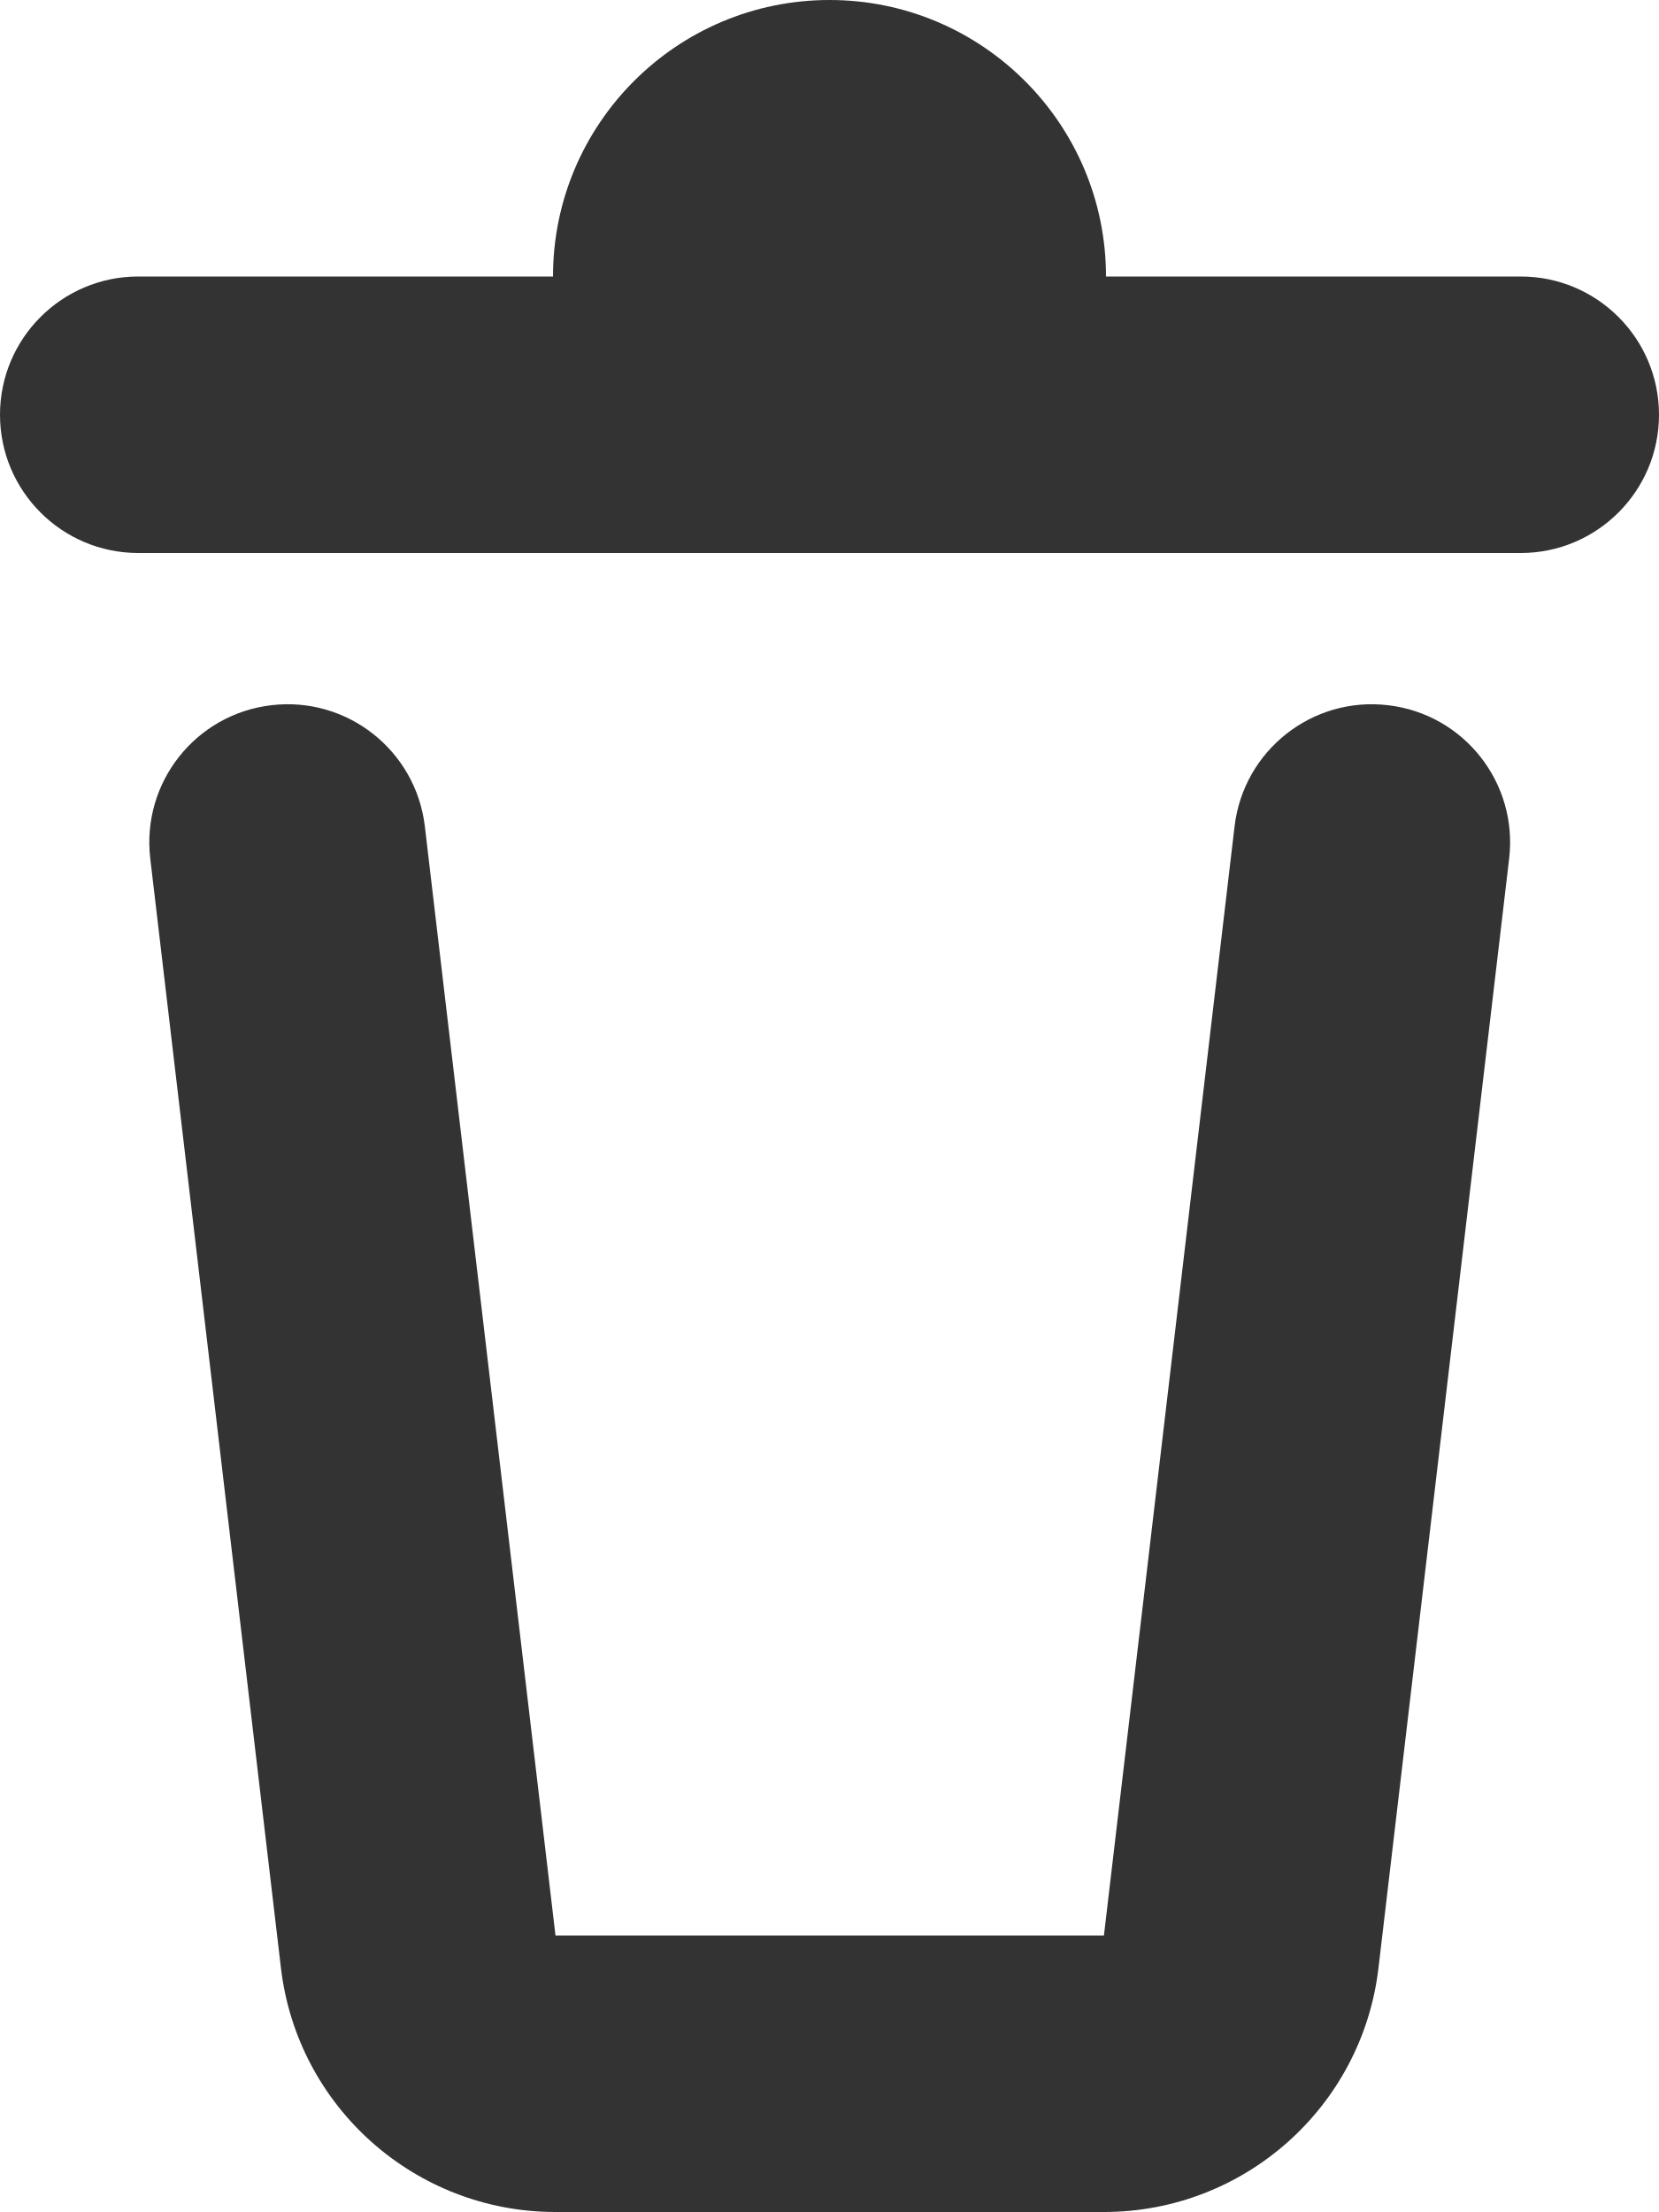
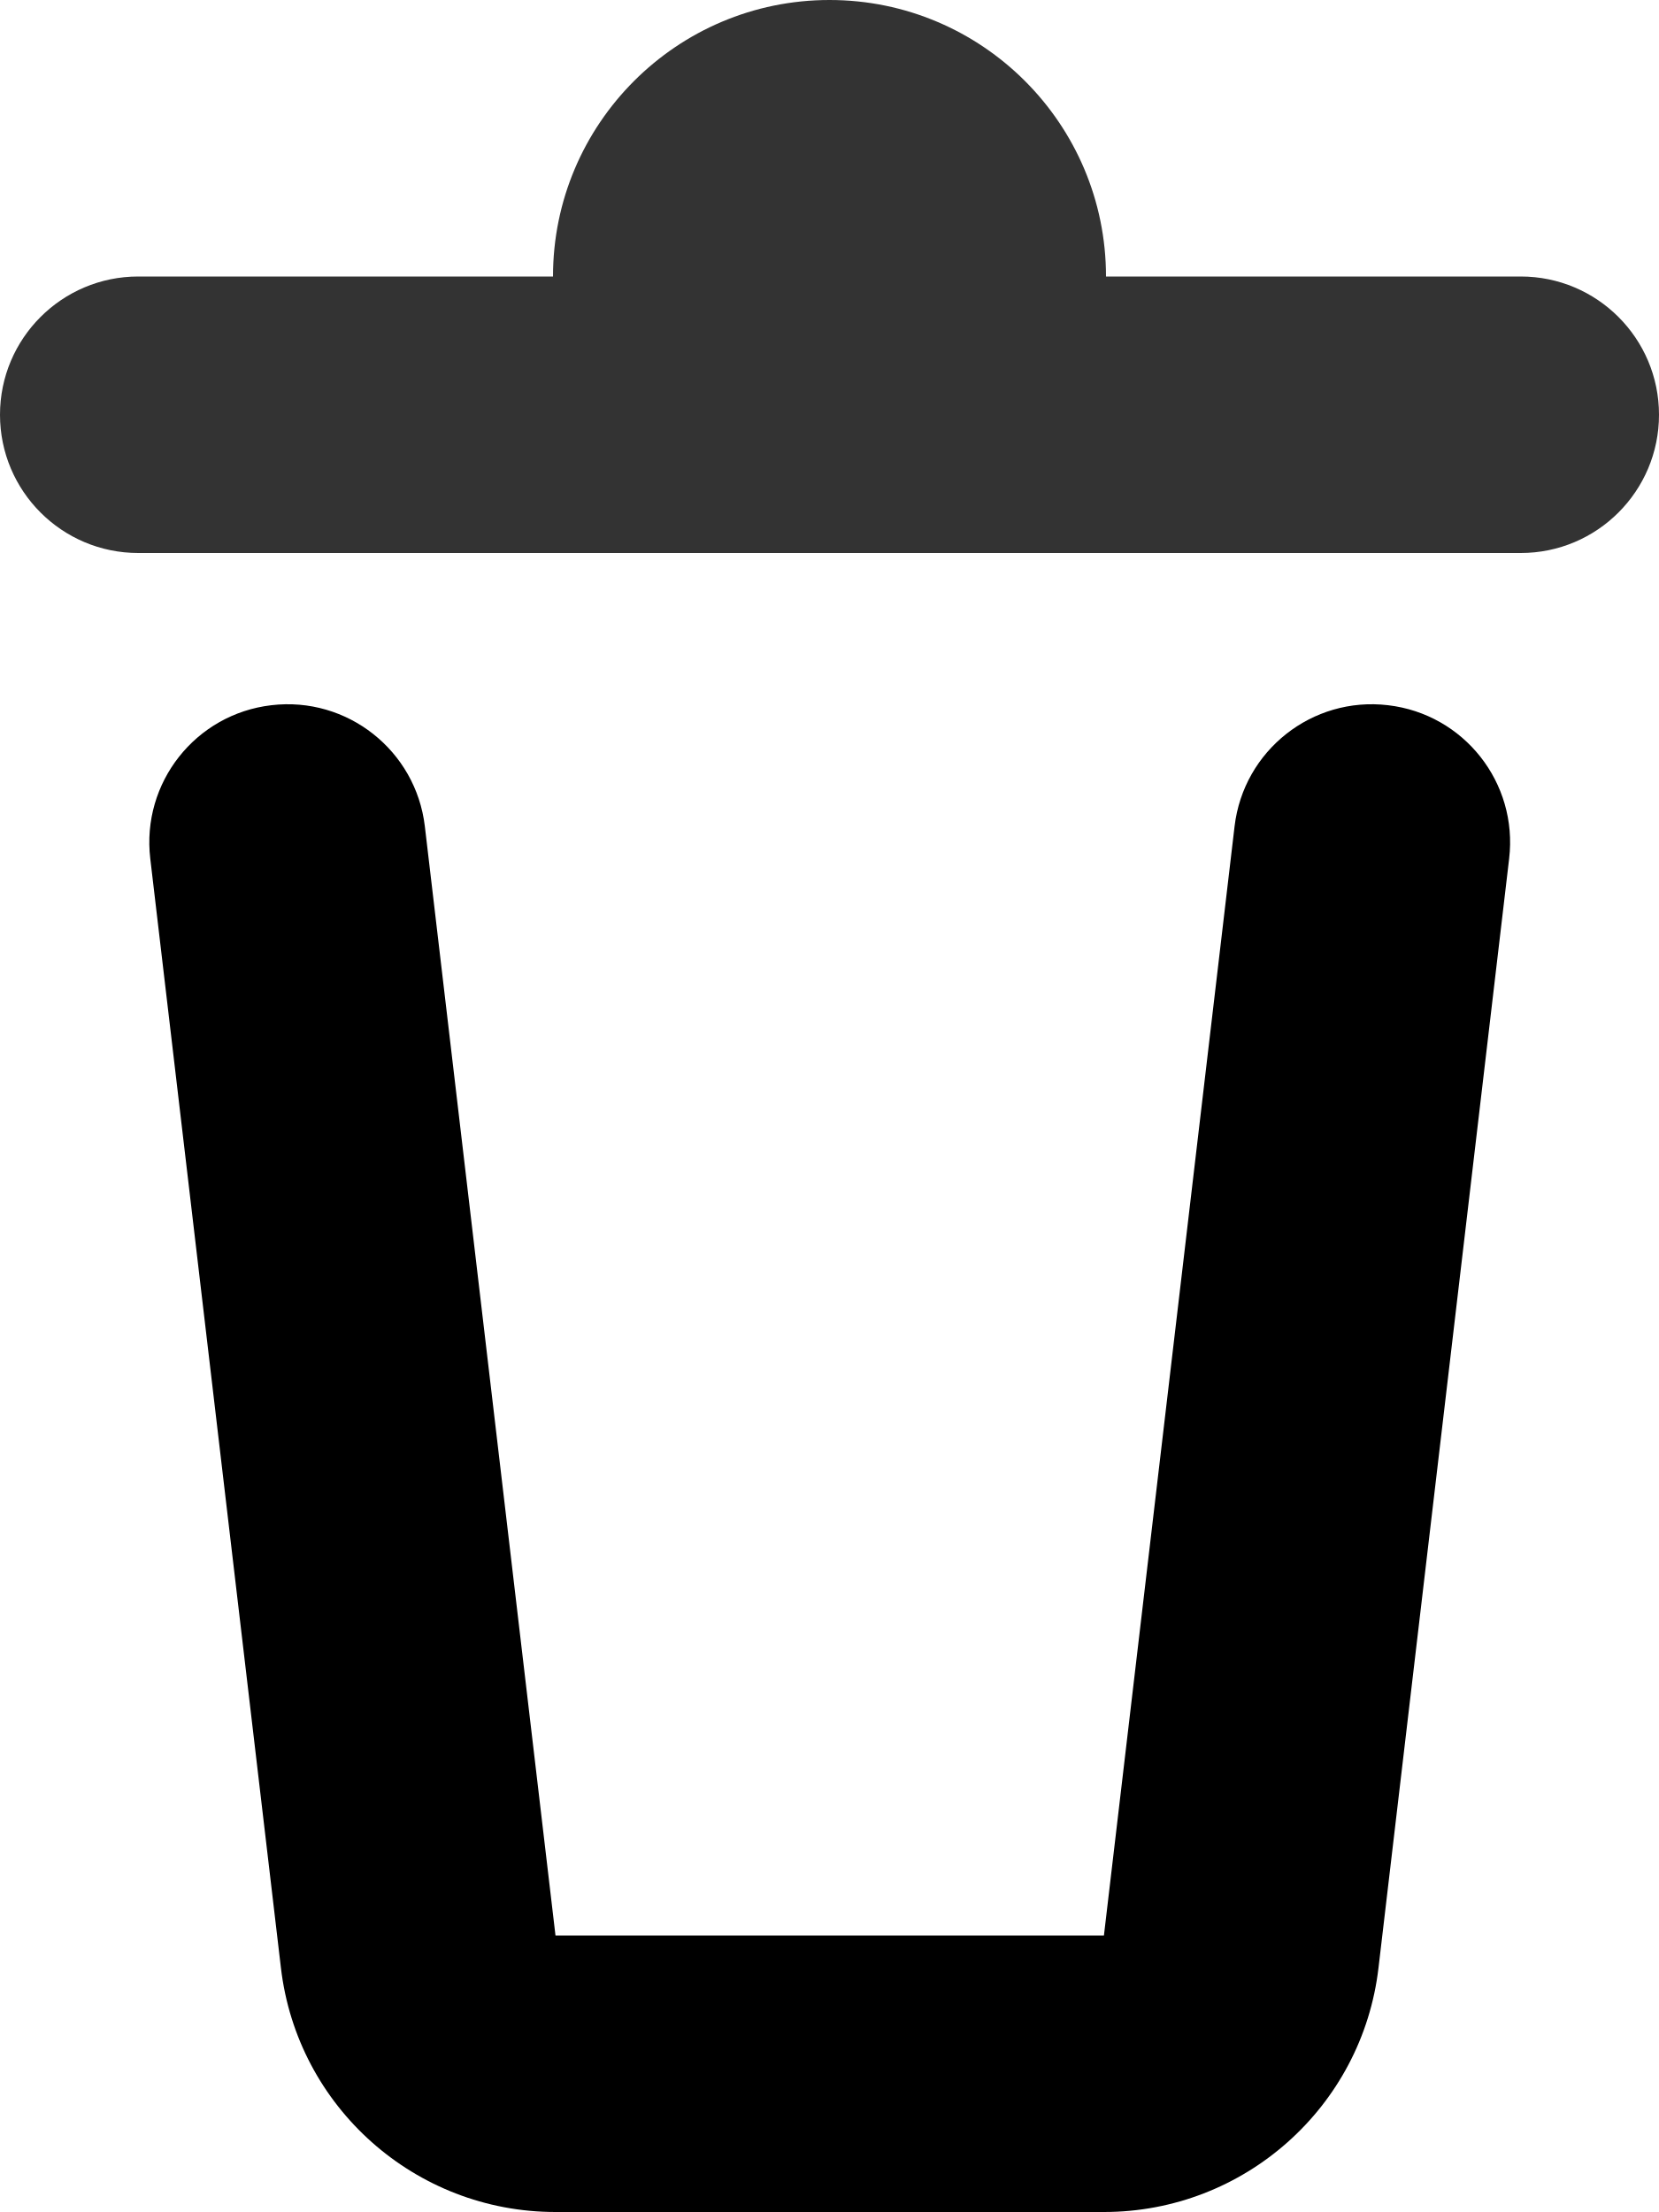
- <svg xmlns="http://www.w3.org/2000/svg" width="12" height="16" viewBox="0 0 12 16" fill="none">
+ <svg xmlns="http://www.w3.org/2000/svg" width="12" height="16" viewBox="0 0 12 16">
  <path d="M6 0C7.104 0 8 0.896 8 2H11C11.552 2 12 2.448 12 3C12 3.552 11.552 4 11 4H1C0.448 4 0 3.552 0 3C0 2.448 0.448 2 1 2H4C4 0.896 4.896 0 6 0Z" fill="#333333" />
-   <path d="M3.073 5.977C3.008 5.428 2.511 5.036 1.963 5.101C1.414 5.165 1.022 5.662 1.087 6.211L2.032 14.234C2.15 15.241 3.004 16 4.018 16H7.985C8.999 16 9.853 15.241 9.971 14.234L10.916 6.211C10.981 5.662 10.589 5.165 10.04 5.101C9.492 5.036 8.995 5.428 8.93 5.977L7.985 14H4.018L3.073 5.977Z" fill="#333333" />
+   <path d="M3.073 5.977C3.008 5.428 2.511 5.036 1.963 5.101C1.414 5.165 1.022 5.662 1.087 6.211L2.032 14.234C2.15 15.241 3.004 16 4.018 16H7.985C8.999 16 9.853 15.241 9.971 14.234L10.916 6.211C10.981 5.662 10.589 5.165 10.04 5.101C9.492 5.036 8.995 5.428 8.93 5.977L7.985 14H4.018L3.073 5.977Z" />
</svg>
